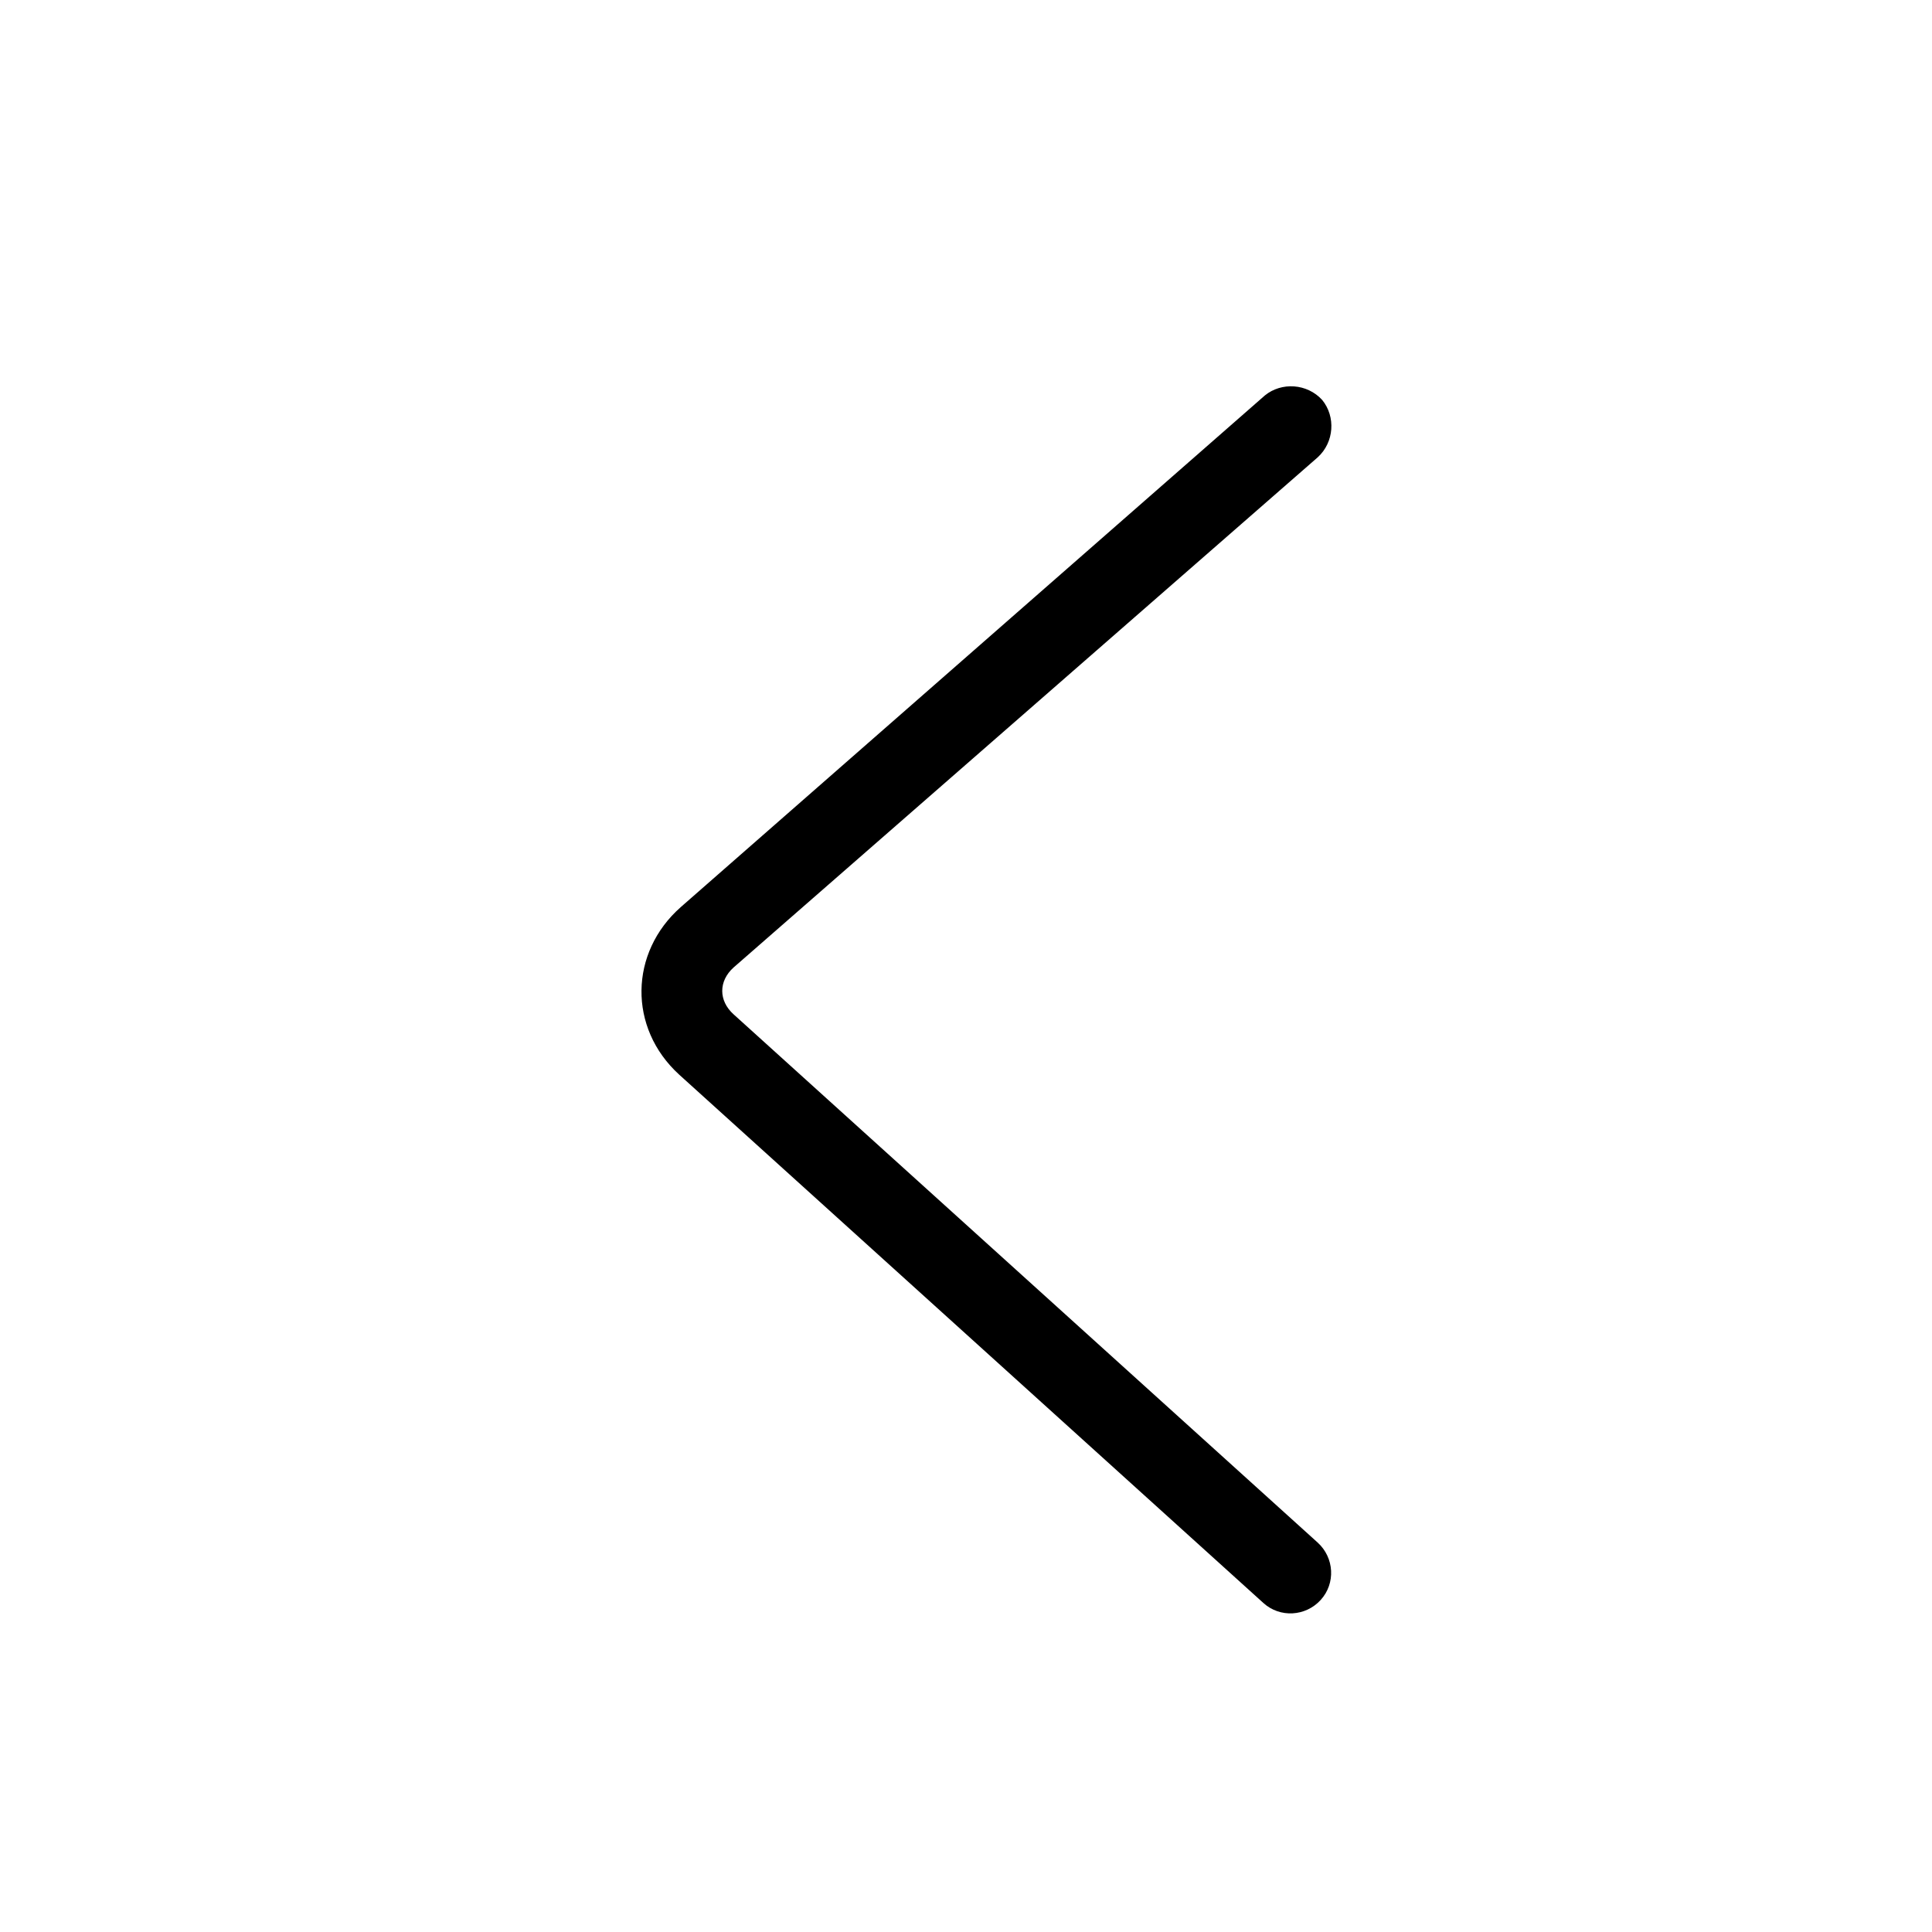
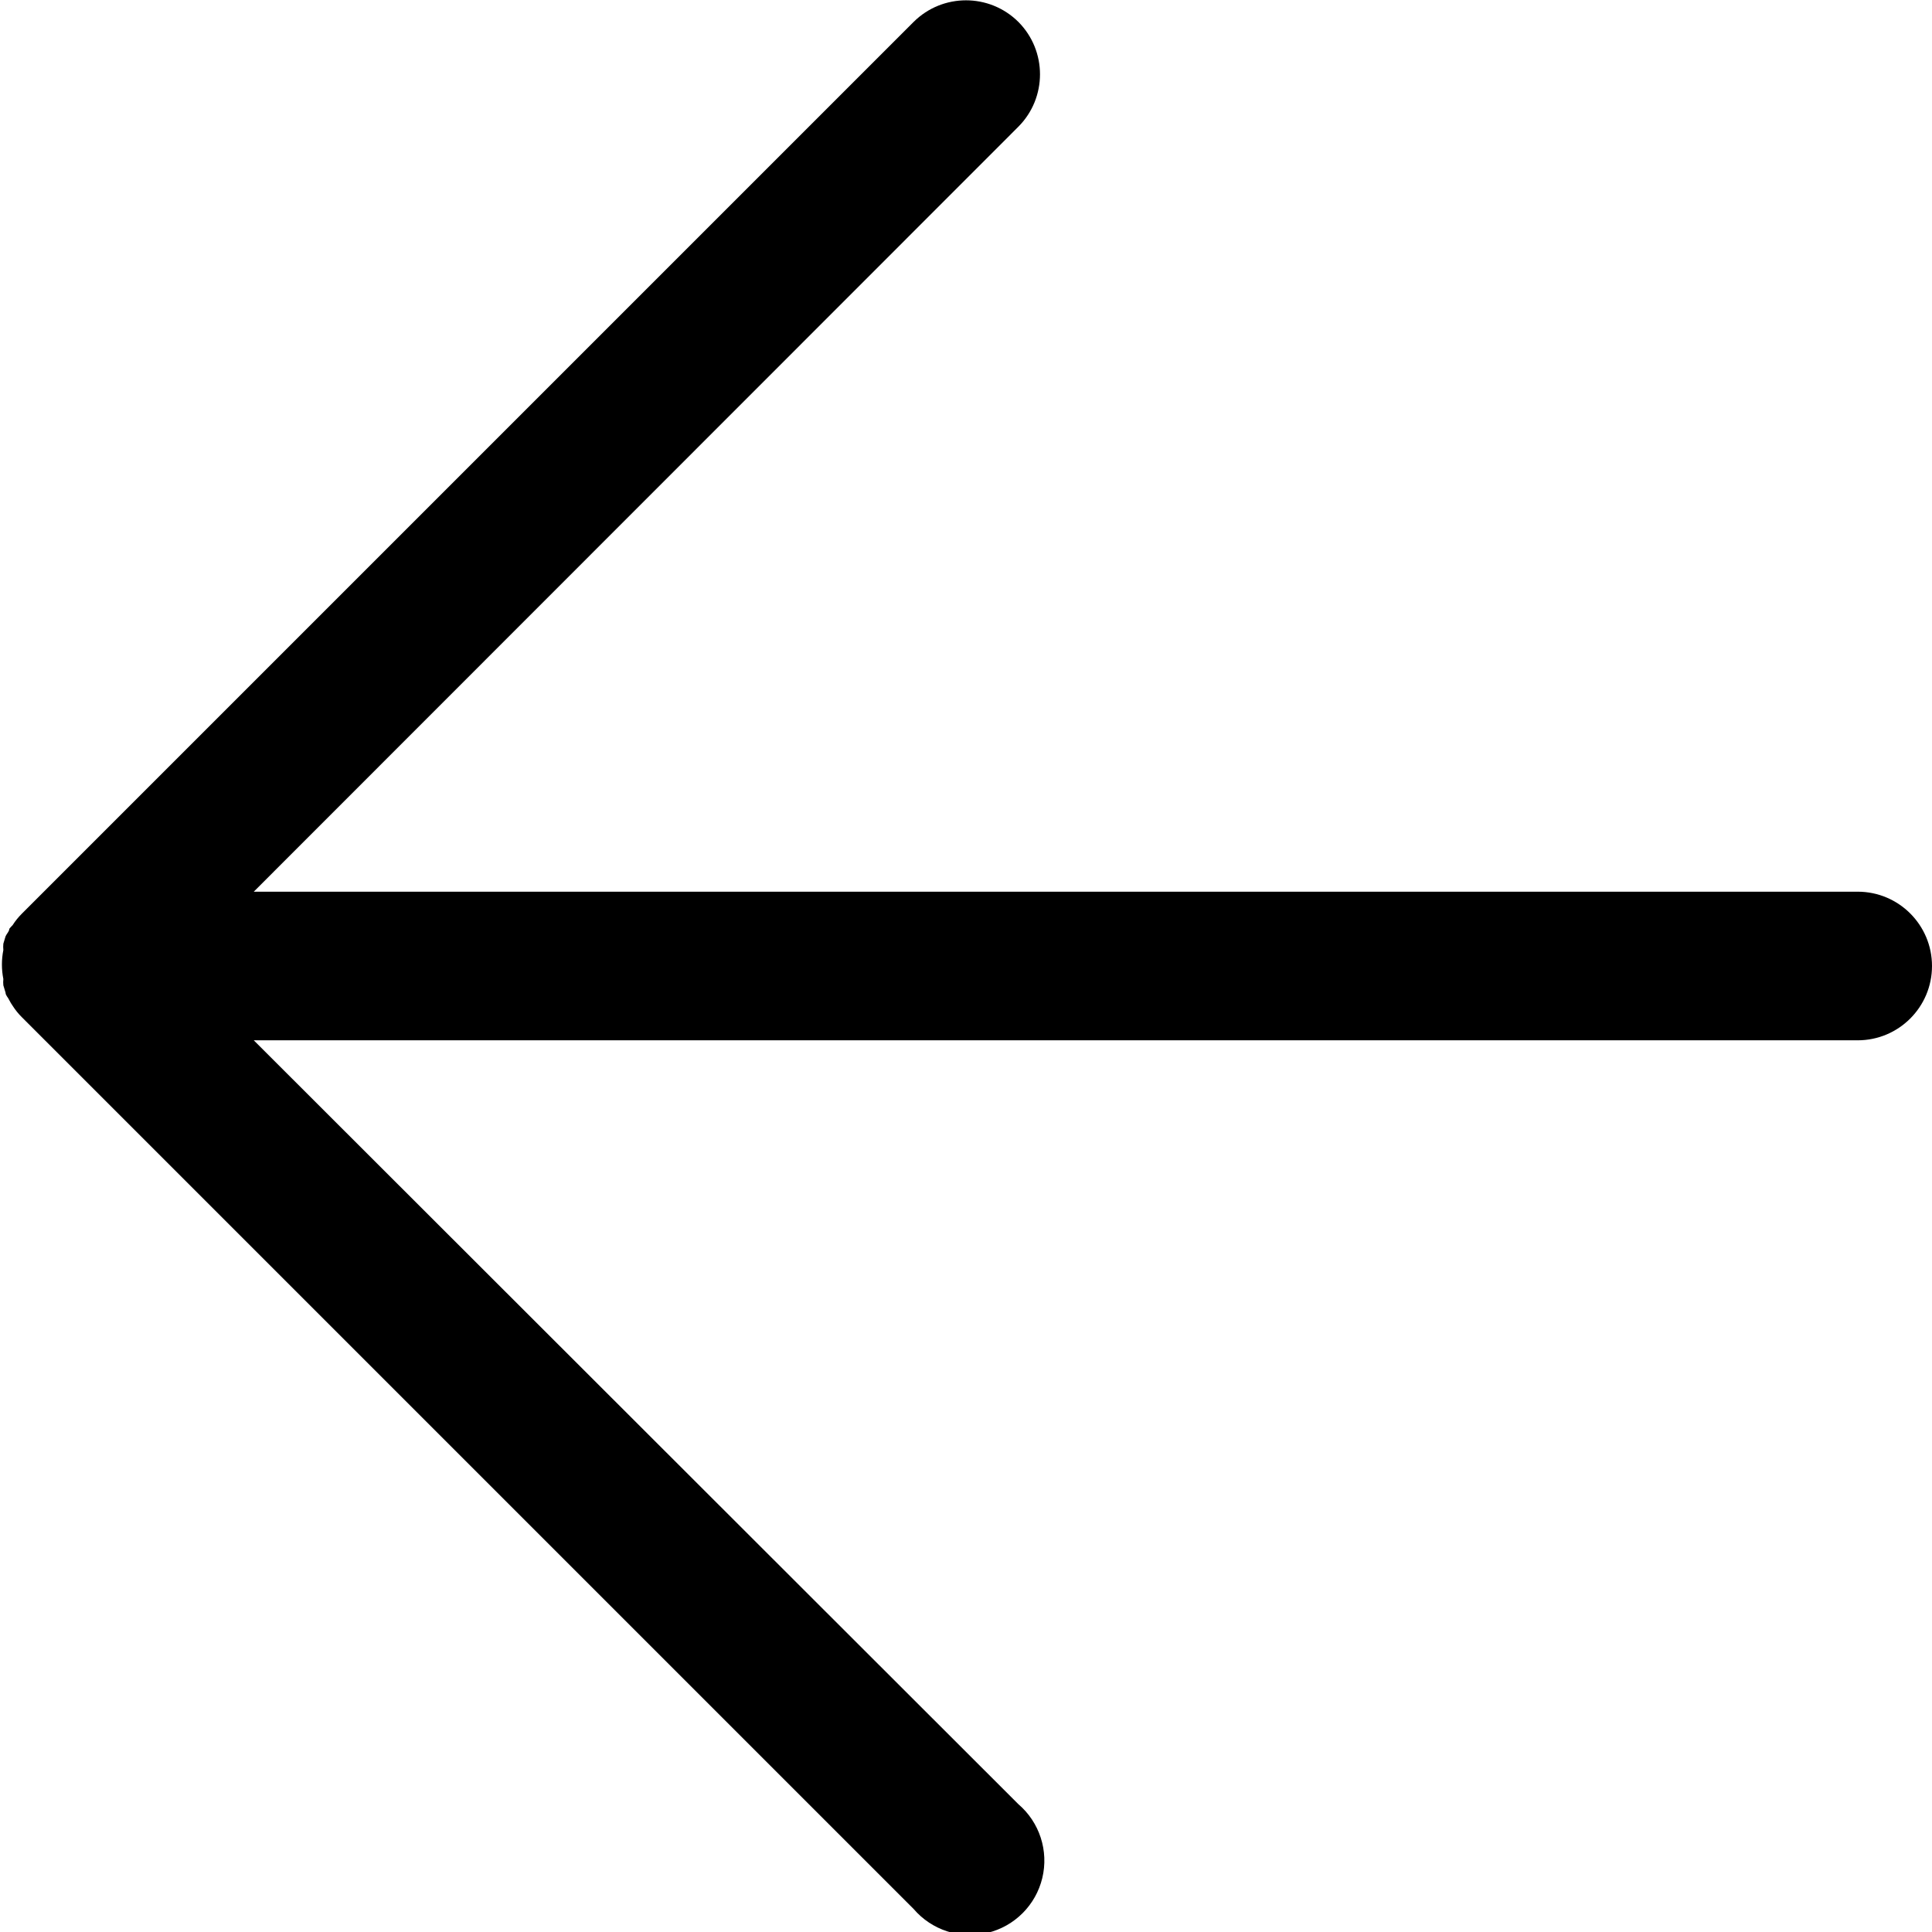
- <svg xmlns="http://www.w3.org/2000/svg" width="36px" height="36px" viewBox="0 0 1024 1024" fill="#000000" class="icon" version="1.1">
-   <path d="M669.6 849.6c8.8 8 22.4 7.2 30.4-1.6s7.2-22.4-1.6-30.4l-309.6-280c-8-7.2-8-17.6 0-24.8l309.6-270.4c8.8-8 9.6-21.6 2.4-30.4-8-8.8-21.6-9.6-30.4-2.4L360.8 480.8c-27.2 24-28 64-0.8 88.8l309.6 280z" fill="" />
+ <svg xmlns="http://www.w3.org/2000/svg" fill="#000000" width="24px" height="24px" viewBox="0 0 52 52" data-name="Layer 1" id="Layer_1">
+   <path d="M50,24H6.83L27.41,3.41a2,2,0,0,0,0-2.82,2,2,0,0,0-2.82,0l-24,24a1.79,1.79,0,0,0-.25.31A1.19,1.19,0,0,0,.25,25c0,.07-.07.13-.1.2l-.06.2a.84.84,0,0,0,0,.17,2,2,0,0,0,0,.78.84.84,0,0,0,0,.17l.06.2c0,.07.07.13.1.2a1.19,1.19,0,0,0,.09.15,1.79,1.79,0,0,0,.25.31l24,24a2,2,0,1,0,2.82-2.82L6.83,28H50a2,2,0,0,0,0-4Z" />
</svg>
